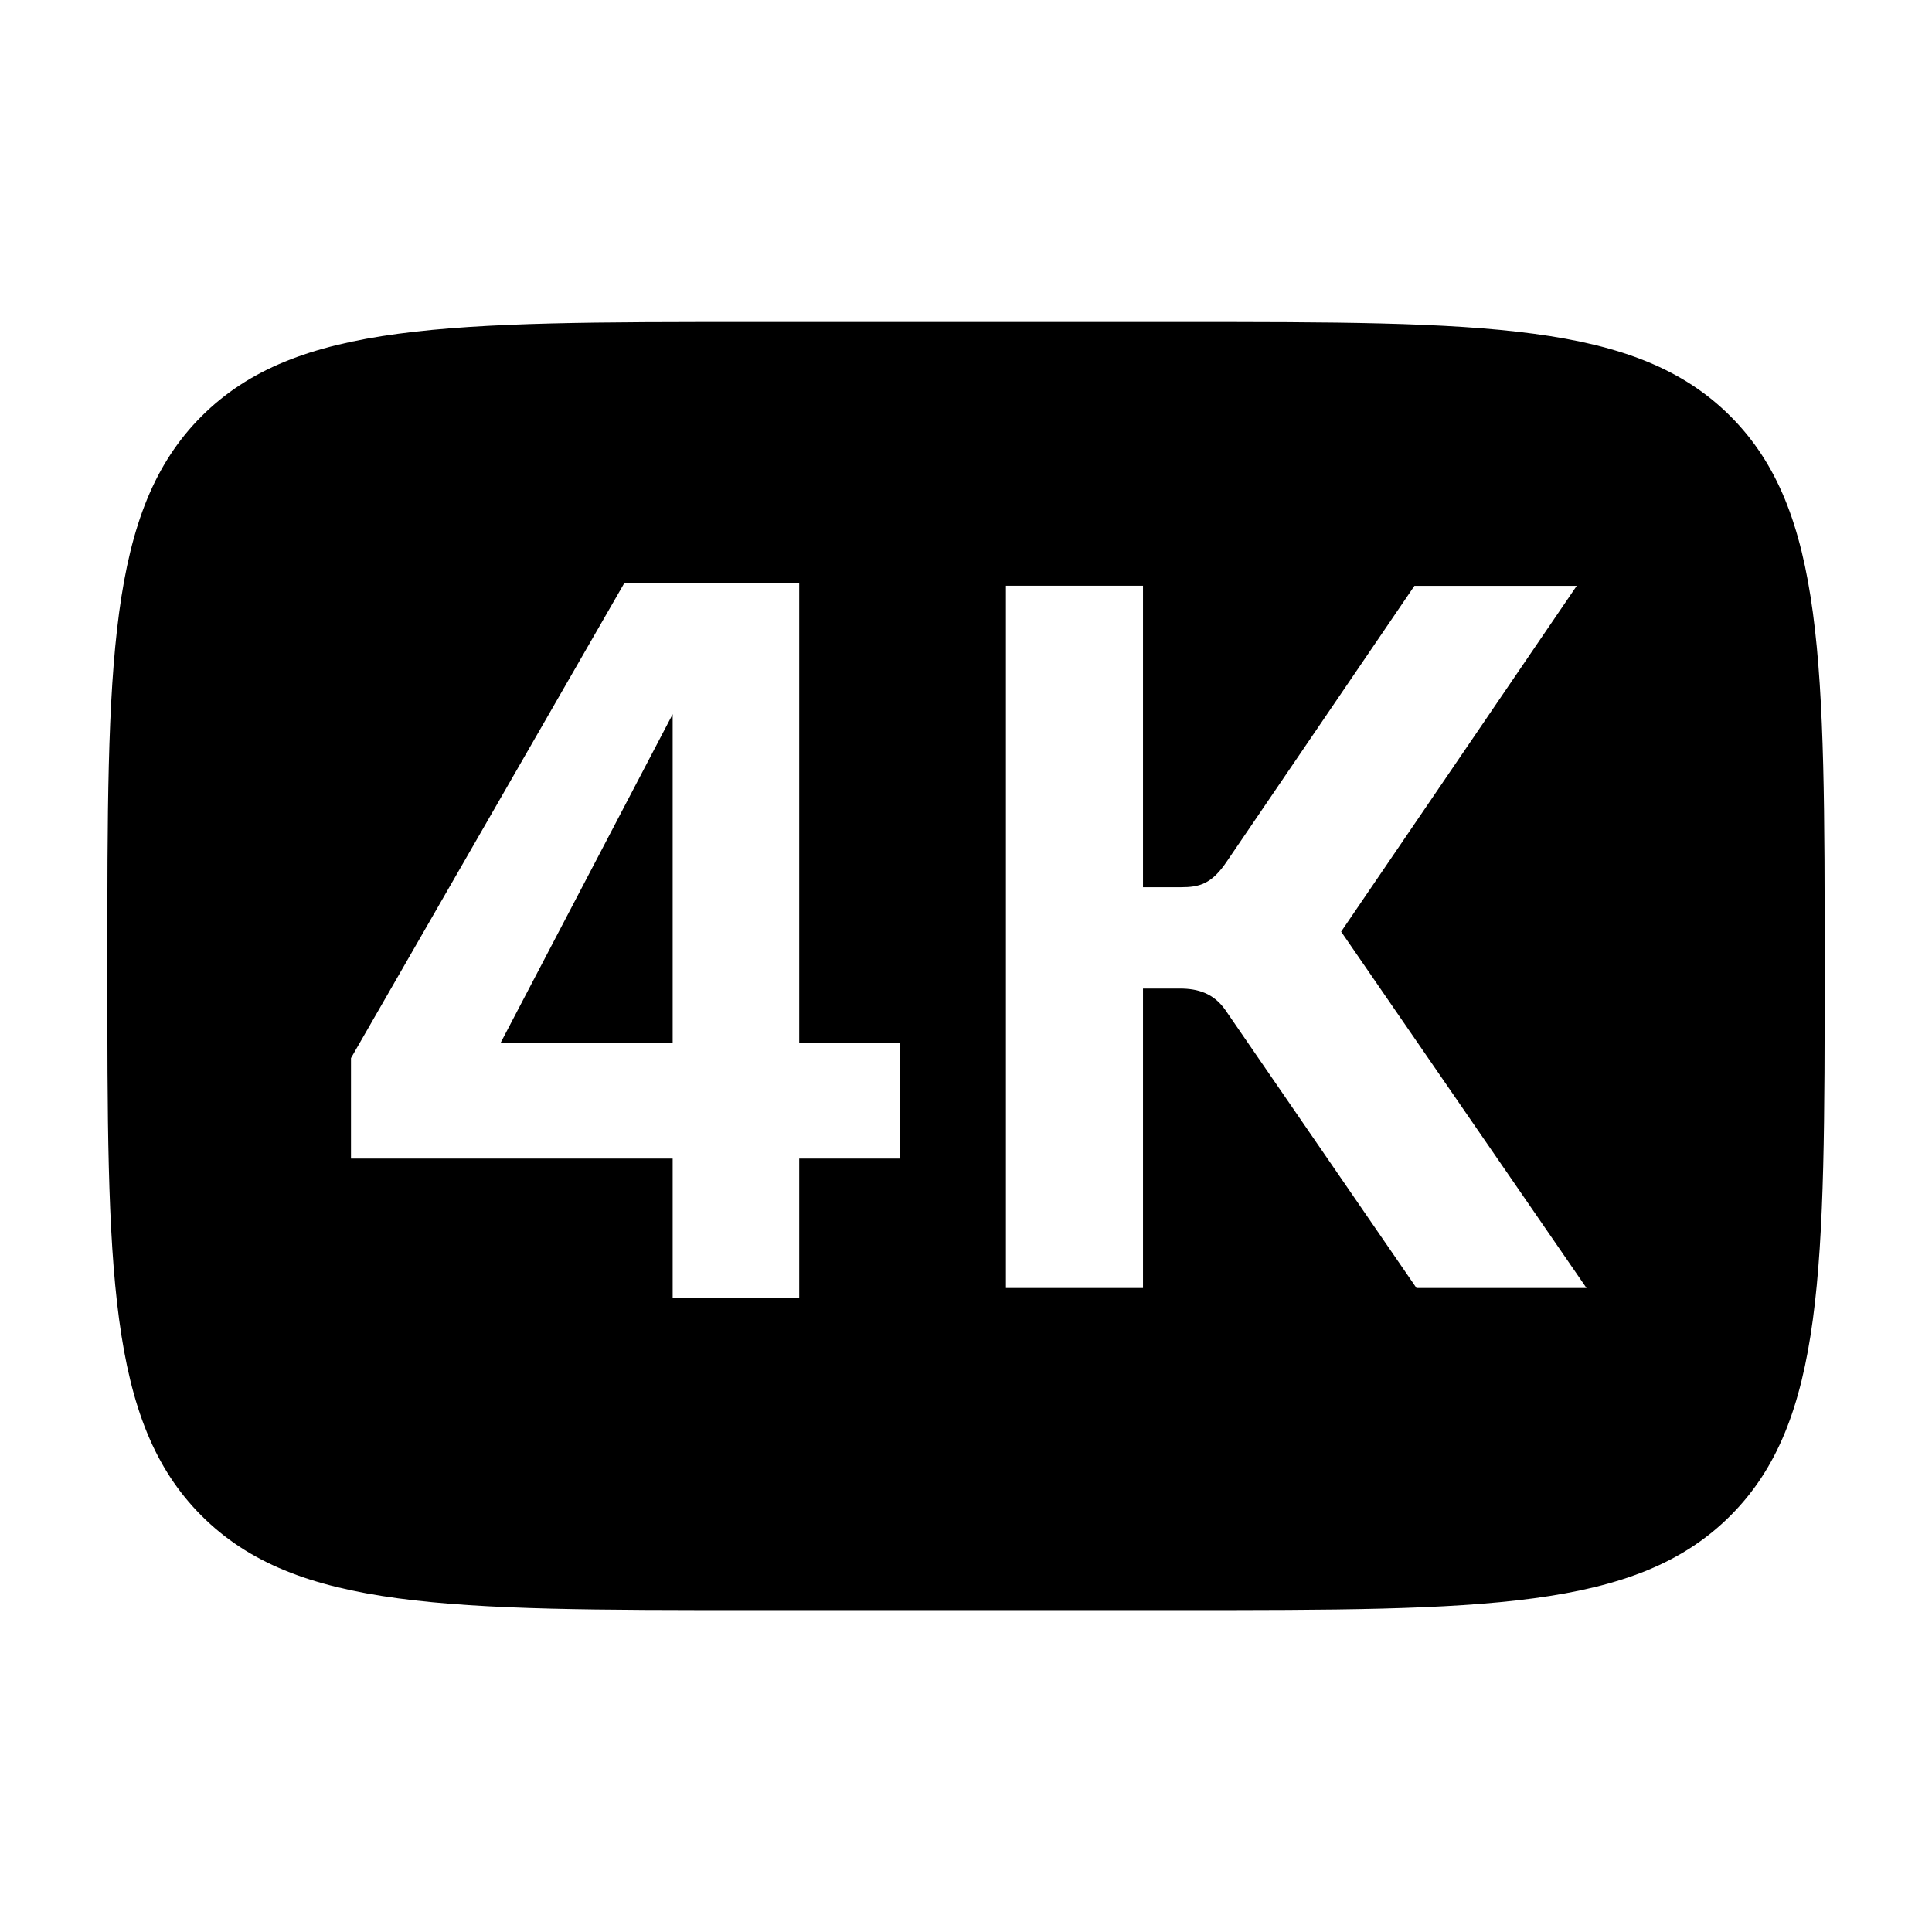
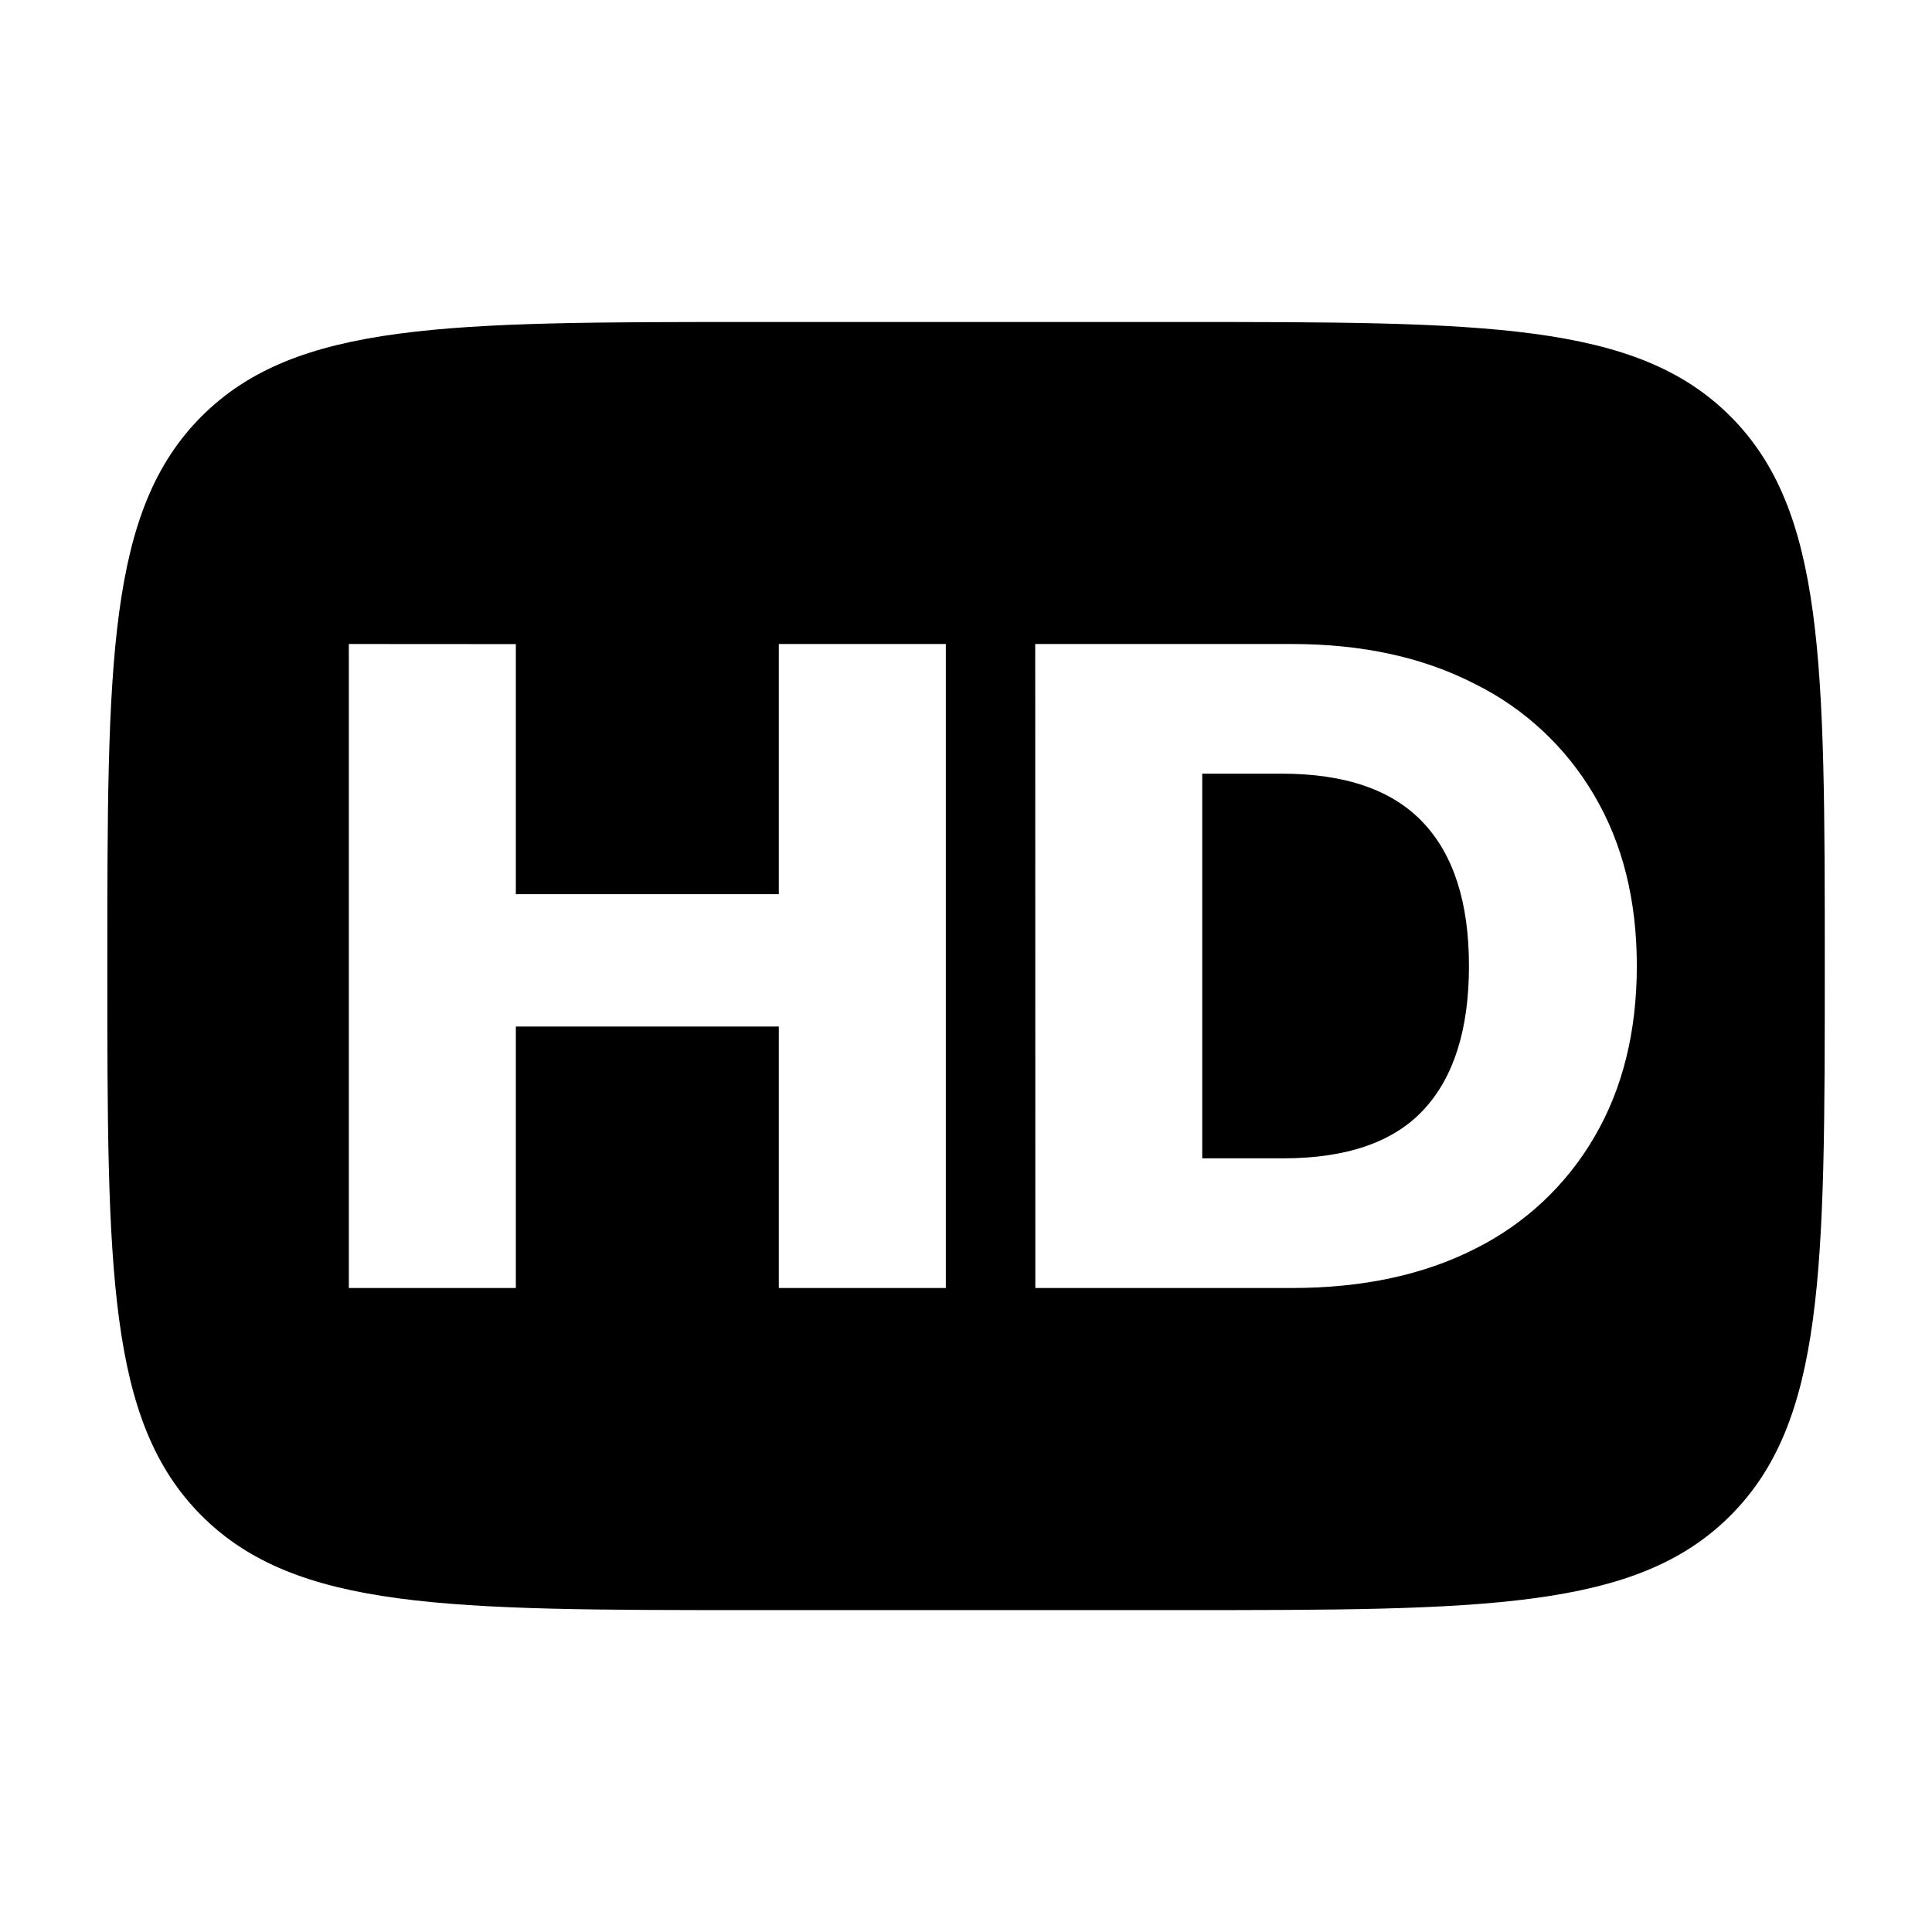
<svg xmlns="http://www.w3.org/2000/svg" width="18" height="18" fill="currentColor" viewBox="0 0 18 18">
-   <path d="M11 3c2.829 0 4.243 0 5.122.878C17 4.757 17 6.172 17 9s0 4.243-.878 5.121c-.879.879-2.293.88-5.121.88H7c-2.829 0-4.244 0-5.123-.88C1 13.243 1 11.828 1 9.001c0-2.83 0-4.244.878-5.123C2.758 3 4.172 3 7 3zM5.818 5.43 3.27 9.858v.936h2.997v1.296h1.179v-1.296h.936v-1.08h-.936V5.43zM9.372 12h1.277V9.21h.343c.17 0 .315.045.423.198L13.197 12h1.584l-2.286-3.32 2.195-3.222h-1.512l-1.746 2.565c-.144.216-.26.243-.431.243h-.352V5.457H9.372zM6.267 9.714H4.665l1.602-3.06z" />
+   <path d="M11 3c2.828 0 4.243 0 5.121.878.879.879.88 2.294.88 5.122 0 2.829-.001 4.243-.88 5.121-.878.879-2.293.88-5.12.88H7c-2.83 0-4.243-.001-5.122-.88C1 13.243 1 11.828 1 9.001c0-2.83 0-4.244.879-5.123C2.758 3 4.172 3 7 3zM3.25 6v6h1.556V9.564h2.45V12h1.556V6H7.256v2.331h-2.45v-2.33zm6.396 6h2.39q.99 0 1.71-.367a2.65 2.65 0 0 0 1.11-1.043q.393-.672.394-1.59 0-.918-.397-1.59a2.65 2.65 0 0 0-1.116-1.04Q13.017 6 12.035 6h-2.39zm2.294-4.792q.89 0 1.318.455.428.452.428 1.337 0 .886-.424 1.341-.42.45-1.305.451h-.756V7.208z" />
</svg>
